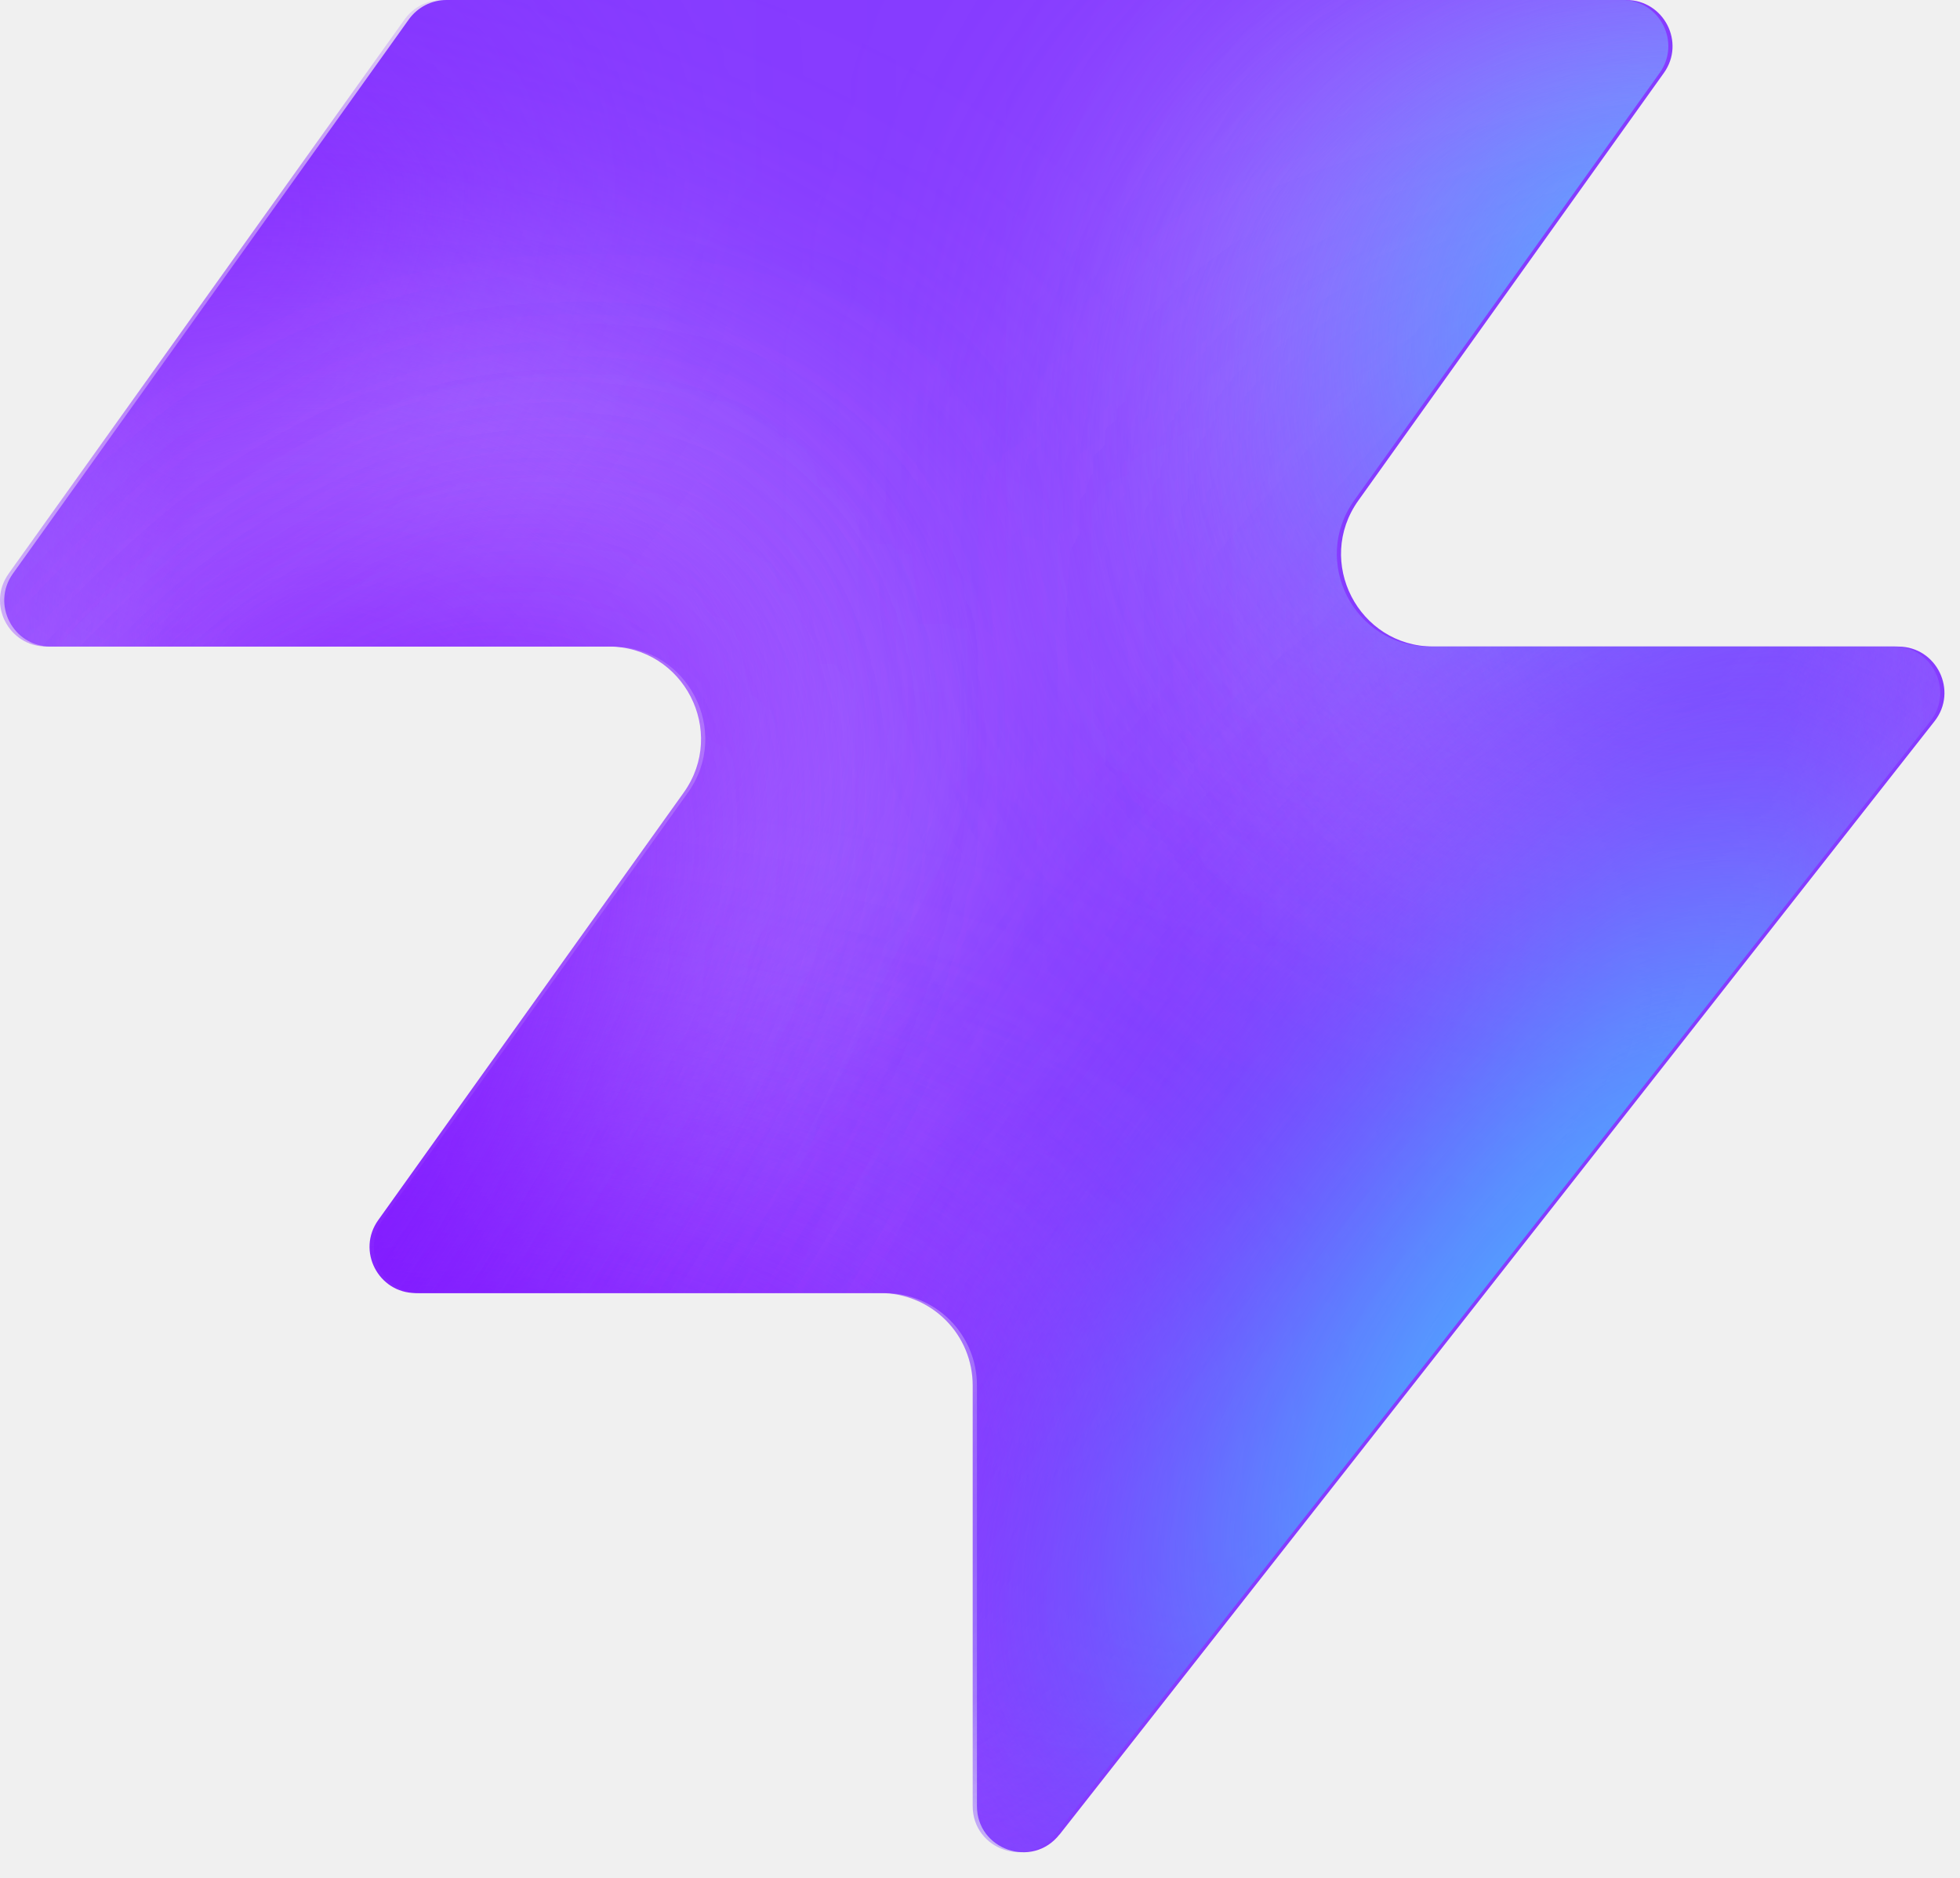
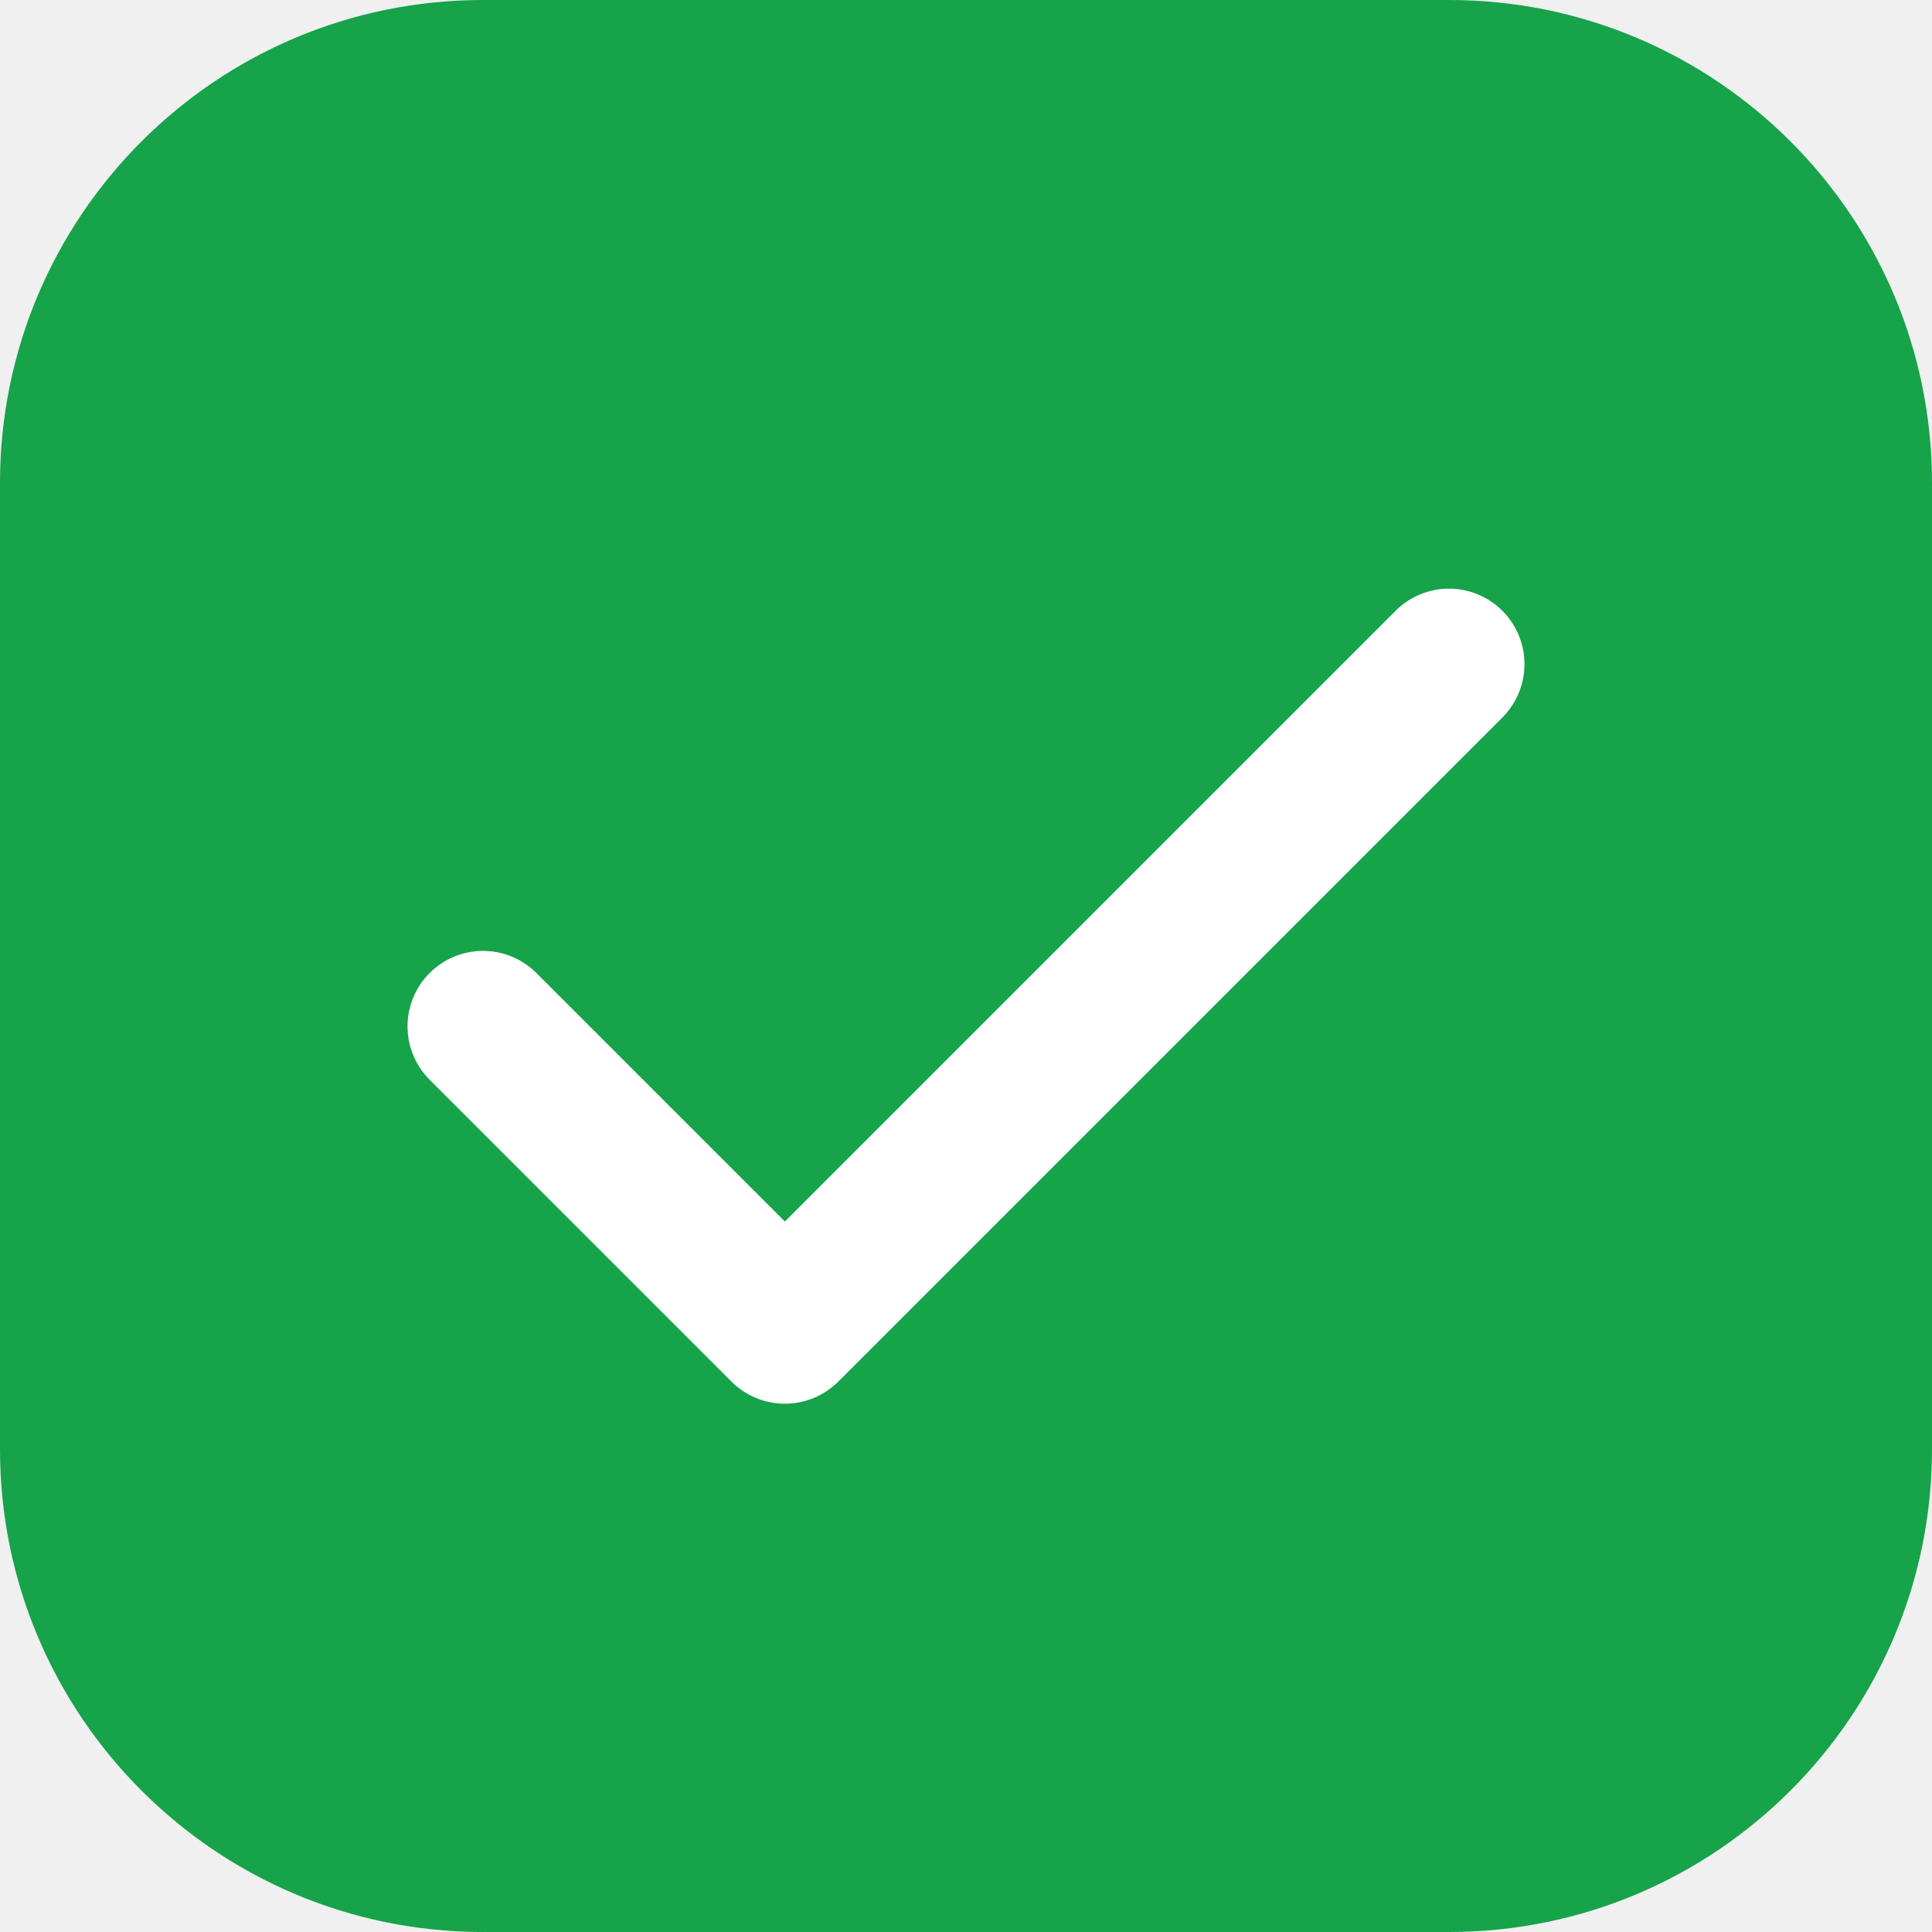
- <svg xmlns="http://www.w3.org/2000/svg" width="48" height="46" fill="none" viewBox="0 0 48 46">
-   <path fill="#863bff" d="M25.946 44.938c-.664.845-2.021.375-2.021-.698V33.937a2.26 2.26 0 0 0-2.262-2.262H10.287c-.92 0-1.456-1.04-.92-1.788l7.48-10.471c1.07-1.497 0-3.578-1.842-3.578H1.237c-.92 0-1.456-1.04-.92-1.788L10.013.474c.214-.297.556-.474.92-.474h28.894c.92 0 1.456 1.04.92 1.788l-7.48 10.471c-1.07 1.498 0 3.579 1.842 3.579h11.377c.943 0 1.473 1.088.89 1.83L25.947 44.94z" style="fill:#863bff;fill:color(display-p3 .525 .23 1);fill-opacity:1" />
-   <mask id="a" width="48" height="46" x="0" y="0" maskUnits="userSpaceOnUse" style="mask-type:alpha">
-     <path fill="#000" d="M25.842 44.938c-.664.844-2.021.375-2.021-.698V33.937a2.26 2.26 0 0 0-2.262-2.262H10.183c-.92 0-1.456-1.04-.92-1.788l7.48-10.471c1.07-1.498 0-3.579-1.842-3.579H1.133c-.92 0-1.456-1.04-.92-1.787L9.91.473c.214-.297.556-.474.92-.474h28.894c.92 0 1.456 1.04.92 1.788l-7.48 10.471c-1.07 1.498 0 3.578 1.842 3.578h11.377c.943 0 1.473 1.088.89 1.832L25.843 44.94z" style="fill:#000;fill-opacity:1" />
-   </mask>
-   <g mask="url(#a)">
-     <g filter="url(#b)">
-       <ellipse cx="5.508" cy="14.704" fill="#ede6ff" rx="5.508" ry="14.704" style="fill:#ede6ff;fill:color(display-p3 .927 .903 1);fill-opacity:1" transform="matrix(.00324 1 1 -.00324 -4.47 31.516)" />
-     </g>
-     <g filter="url(#c)">
-       <ellipse cx="10.399" cy="29.851" fill="#ede6ff" rx="10.399" ry="29.851" style="fill:#ede6ff;fill:color(display-p3 .927 .903 1);fill-opacity:1" transform="matrix(.00324 1 1 -.00324 -39.328 7.883)" />
-     </g>
-     <g filter="url(#d)">
-       <ellipse cx="5.508" cy="30.487" fill="#7e14ff" rx="5.508" ry="30.487" style="fill:#7e14ff;fill:color(display-p3 .492 .077 1);fill-opacity:1" transform="rotate(89.814 -25.913 -14.639)scale(1 -1)" />
-     </g>
-     <g filter="url(#e)">
-       <ellipse cx="5.508" cy="30.599" fill="#7e14ff" rx="5.508" ry="30.599" style="fill:#7e14ff;fill:color(display-p3 .492 .077 1);fill-opacity:1" transform="rotate(89.814 -32.644 -3.334)scale(1 -1)" />
-     </g>
-     <g filter="url(#f)">
-       <ellipse cx="5.508" cy="30.599" fill="#7e14ff" rx="5.508" ry="30.599" style="fill:#7e14ff;fill:color(display-p3 .492 .077 1);fill-opacity:1" transform="matrix(.00324 1 1 -.00324 -34.34 30.47)" />
-     </g>
-     <g filter="url(#g)">
-       <ellipse cx="14.072" cy="22.078" fill="#ede6ff" rx="14.072" ry="22.078" style="fill:#ede6ff;fill:color(display-p3 .927 .903 1);fill-opacity:1" transform="rotate(93.35 24.506 48.493)scale(-1 1)" />
-     </g>
-     <g filter="url(#h)">
-       <ellipse cx="3.47" cy="21.501" fill="#7e14ff" rx="3.47" ry="21.501" style="fill:#7e14ff;fill:color(display-p3 .492 .077 1);fill-opacity:1" transform="rotate(89.009 28.708 47.59)scale(-1 1)" />
-     </g>
-     <g filter="url(#i)">
-       <ellipse cx="3.47" cy="21.501" fill="#7e14ff" rx="3.47" ry="21.501" style="fill:#7e14ff;fill:color(display-p3 .492 .077 1);fill-opacity:1" transform="rotate(89.009 28.708 47.59)scale(-1 1)" />
-     </g>
-     <g filter="url(#j)">
-       <ellipse cx=".387" cy="8.972" fill="#7e14ff" rx="4.407" ry="29.108" style="fill:#7e14ff;fill:color(display-p3 .492 .077 1);fill-opacity:1" transform="rotate(39.51 .387 8.972)" />
-     </g>
-     <g filter="url(#k)">
-       <ellipse cx="47.523" cy="-6.092" fill="#7e14ff" rx="4.407" ry="29.108" style="fill:#7e14ff;fill:color(display-p3 .492 .077 1);fill-opacity:1" transform="rotate(37.892 47.523 -6.092)" />
-     </g>
-     <g filter="url(#l)">
-       <ellipse cx="41.412" cy="6.333" fill="#47bfff" rx="5.971" ry="9.665" style="fill:#47bfff;fill:color(display-p3 .28 .748 1);fill-opacity:1" transform="rotate(37.892 41.412 6.333)" />
-     </g>
-     <g filter="url(#m)">
-       <ellipse cx="-1.879" cy="38.332" fill="#7e14ff" rx="4.407" ry="29.108" style="fill:#7e14ff;fill:color(display-p3 .492 .077 1);fill-opacity:1" transform="rotate(37.892 -1.88 38.332)" />
-     </g>
-     <g filter="url(#n)">
-       <ellipse cx="-1.879" cy="38.332" fill="#7e14ff" rx="4.407" ry="29.108" style="fill:#7e14ff;fill:color(display-p3 .492 .077 1);fill-opacity:1" transform="rotate(37.892 -1.88 38.332)" />
-     </g>
-     <g filter="url(#o)">
-       <ellipse cx="35.651" cy="29.907" fill="#7e14ff" rx="4.407" ry="29.108" style="fill:#7e14ff;fill:color(display-p3 .492 .077 1);fill-opacity:1" transform="rotate(37.892 35.651 29.907)" />
-     </g>
-     <g filter="url(#p)">
-       <ellipse cx="38.418" cy="32.4" fill="#47bfff" rx="5.971" ry="15.297" style="fill:#47bfff;fill:color(display-p3 .28 .748 1);fill-opacity:1" transform="rotate(37.892 38.418 32.4)" />
-     </g>
-   </g>
-   <defs>
-     <filter id="b" width="60.045" height="41.654" x="-19.77" y="16.149" color-interpolation-filters="sRGB" filterUnits="userSpaceOnUse">
-       <feFlood flood-opacity="0" result="BackgroundImageFix" />
-       <feBlend in="SourceGraphic" in2="BackgroundImageFix" result="shape" />
-       <feGaussianBlur result="effect1_foregroundBlur_2002_17158" stdDeviation="7.659" />
-     </filter>
-     <filter id="c" width="90.34" height="51.437" x="-54.613" y="-7.533" color-interpolation-filters="sRGB" filterUnits="userSpaceOnUse">
-       <feFlood flood-opacity="0" result="BackgroundImageFix" />
-       <feBlend in="SourceGraphic" in2="BackgroundImageFix" result="shape" />
-       <feGaussianBlur result="effect1_foregroundBlur_2002_17158" stdDeviation="7.659" />
-     </filter>
-     <filter id="d" width="79.355" height="29.4" x="-49.64" y="2.03" color-interpolation-filters="sRGB" filterUnits="userSpaceOnUse">
-       <feFlood flood-opacity="0" result="BackgroundImageFix" />
-       <feBlend in="SourceGraphic" in2="BackgroundImageFix" result="shape" />
-       <feGaussianBlur result="effect1_foregroundBlur_2002_17158" stdDeviation="4.596" />
-     </filter>
-     <filter id="e" width="79.579" height="29.4" x="-45.045" y="20.029" color-interpolation-filters="sRGB" filterUnits="userSpaceOnUse">
-       <feFlood flood-opacity="0" result="BackgroundImageFix" />
-       <feBlend in="SourceGraphic" in2="BackgroundImageFix" result="shape" />
-       <feGaussianBlur result="effect1_foregroundBlur_2002_17158" stdDeviation="4.596" />
-     </filter>
-     <filter id="f" width="79.579" height="29.4" x="-43.513" y="21.178" color-interpolation-filters="sRGB" filterUnits="userSpaceOnUse">
-       <feFlood flood-opacity="0" result="BackgroundImageFix" />
-       <feBlend in="SourceGraphic" in2="BackgroundImageFix" result="shape" />
-       <feGaussianBlur result="effect1_foregroundBlur_2002_17158" stdDeviation="4.596" />
-     </filter>
-     <filter id="g" width="74.749" height="58.852" x="15.756" y="-17.901" color-interpolation-filters="sRGB" filterUnits="userSpaceOnUse">
-       <feFlood flood-opacity="0" result="BackgroundImageFix" />
-       <feBlend in="SourceGraphic" in2="BackgroundImageFix" result="shape" />
-       <feGaussianBlur result="effect1_foregroundBlur_2002_17158" stdDeviation="7.659" />
-     </filter>
-     <filter id="h" width="61.377" height="25.362" x="23.548" y="2.284" color-interpolation-filters="sRGB" filterUnits="userSpaceOnUse">
-       <feFlood flood-opacity="0" result="BackgroundImageFix" />
-       <feBlend in="SourceGraphic" in2="BackgroundImageFix" result="shape" />
-       <feGaussianBlur result="effect1_foregroundBlur_2002_17158" stdDeviation="4.596" />
-     </filter>
-     <filter id="i" width="61.377" height="25.362" x="23.548" y="2.284" color-interpolation-filters="sRGB" filterUnits="userSpaceOnUse">
-       <feFlood flood-opacity="0" result="BackgroundImageFix" />
-       <feBlend in="SourceGraphic" in2="BackgroundImageFix" result="shape" />
-       <feGaussianBlur result="effect1_foregroundBlur_2002_17158" stdDeviation="4.596" />
-     </filter>
-     <filter id="j" width="56.045" height="63.649" x="-27.636" y="-22.853" color-interpolation-filters="sRGB" filterUnits="userSpaceOnUse">
-       <feFlood flood-opacity="0" result="BackgroundImageFix" />
-       <feBlend in="SourceGraphic" in2="BackgroundImageFix" result="shape" />
-       <feGaussianBlur result="effect1_foregroundBlur_2002_17158" stdDeviation="4.596" />
-     </filter>
-     <filter id="k" width="54.814" height="64.646" x="20.116" y="-38.415" color-interpolation-filters="sRGB" filterUnits="userSpaceOnUse">
-       <feFlood flood-opacity="0" result="BackgroundImageFix" />
-       <feBlend in="SourceGraphic" in2="BackgroundImageFix" result="shape" />
-       <feGaussianBlur result="effect1_foregroundBlur_2002_17158" stdDeviation="4.596" />
-     </filter>
-     <filter id="l" width="33.541" height="35.313" x="24.641" y="-11.323" color-interpolation-filters="sRGB" filterUnits="userSpaceOnUse">
-       <feFlood flood-opacity="0" result="BackgroundImageFix" />
-       <feBlend in="SourceGraphic" in2="BackgroundImageFix" result="shape" />
-       <feGaussianBlur result="effect1_foregroundBlur_2002_17158" stdDeviation="4.596" />
-     </filter>
-     <filter id="m" width="54.814" height="64.646" x="-29.286" y="6.009" color-interpolation-filters="sRGB" filterUnits="userSpaceOnUse">
-       <feFlood flood-opacity="0" result="BackgroundImageFix" />
-       <feBlend in="SourceGraphic" in2="BackgroundImageFix" result="shape" />
-       <feGaussianBlur result="effect1_foregroundBlur_2002_17158" stdDeviation="4.596" />
-     </filter>
-     <filter id="n" width="54.814" height="64.646" x="-29.286" y="6.009" color-interpolation-filters="sRGB" filterUnits="userSpaceOnUse">
-       <feFlood flood-opacity="0" result="BackgroundImageFix" />
-       <feBlend in="SourceGraphic" in2="BackgroundImageFix" result="shape" />
-       <feGaussianBlur result="effect1_foregroundBlur_2002_17158" stdDeviation="4.596" />
-     </filter>
-     <filter id="o" width="54.814" height="64.646" x="8.244" y="-2.416" color-interpolation-filters="sRGB" filterUnits="userSpaceOnUse">
-       <feFlood flood-opacity="0" result="BackgroundImageFix" />
-       <feBlend in="SourceGraphic" in2="BackgroundImageFix" result="shape" />
-       <feGaussianBlur result="effect1_foregroundBlur_2002_17158" stdDeviation="4.596" />
-     </filter>
-     <filter id="p" width="39.409" height="43.623" x="18.713" y="10.588" color-interpolation-filters="sRGB" filterUnits="userSpaceOnUse">
-       <feFlood flood-opacity="0" result="BackgroundImageFix" />
-       <feBlend in="SourceGraphic" in2="BackgroundImageFix" result="shape" />
-       <feGaussianBlur result="effect1_foregroundBlur_2002_17158" stdDeviation="4.596" />
-     </filter>
-   </defs>
+ <svg xmlns="http://www.w3.org/2000/svg" viewBox="0 0 32 32">
+   <rect width="32" height="32" rx="8" fill="#16a34a" />
+   <path d="M8 17l5 5 11-11" stroke="#fff" stroke-width="2.5" stroke-linecap="round" stroke-linejoin="round" fill="none" />
</svg>
